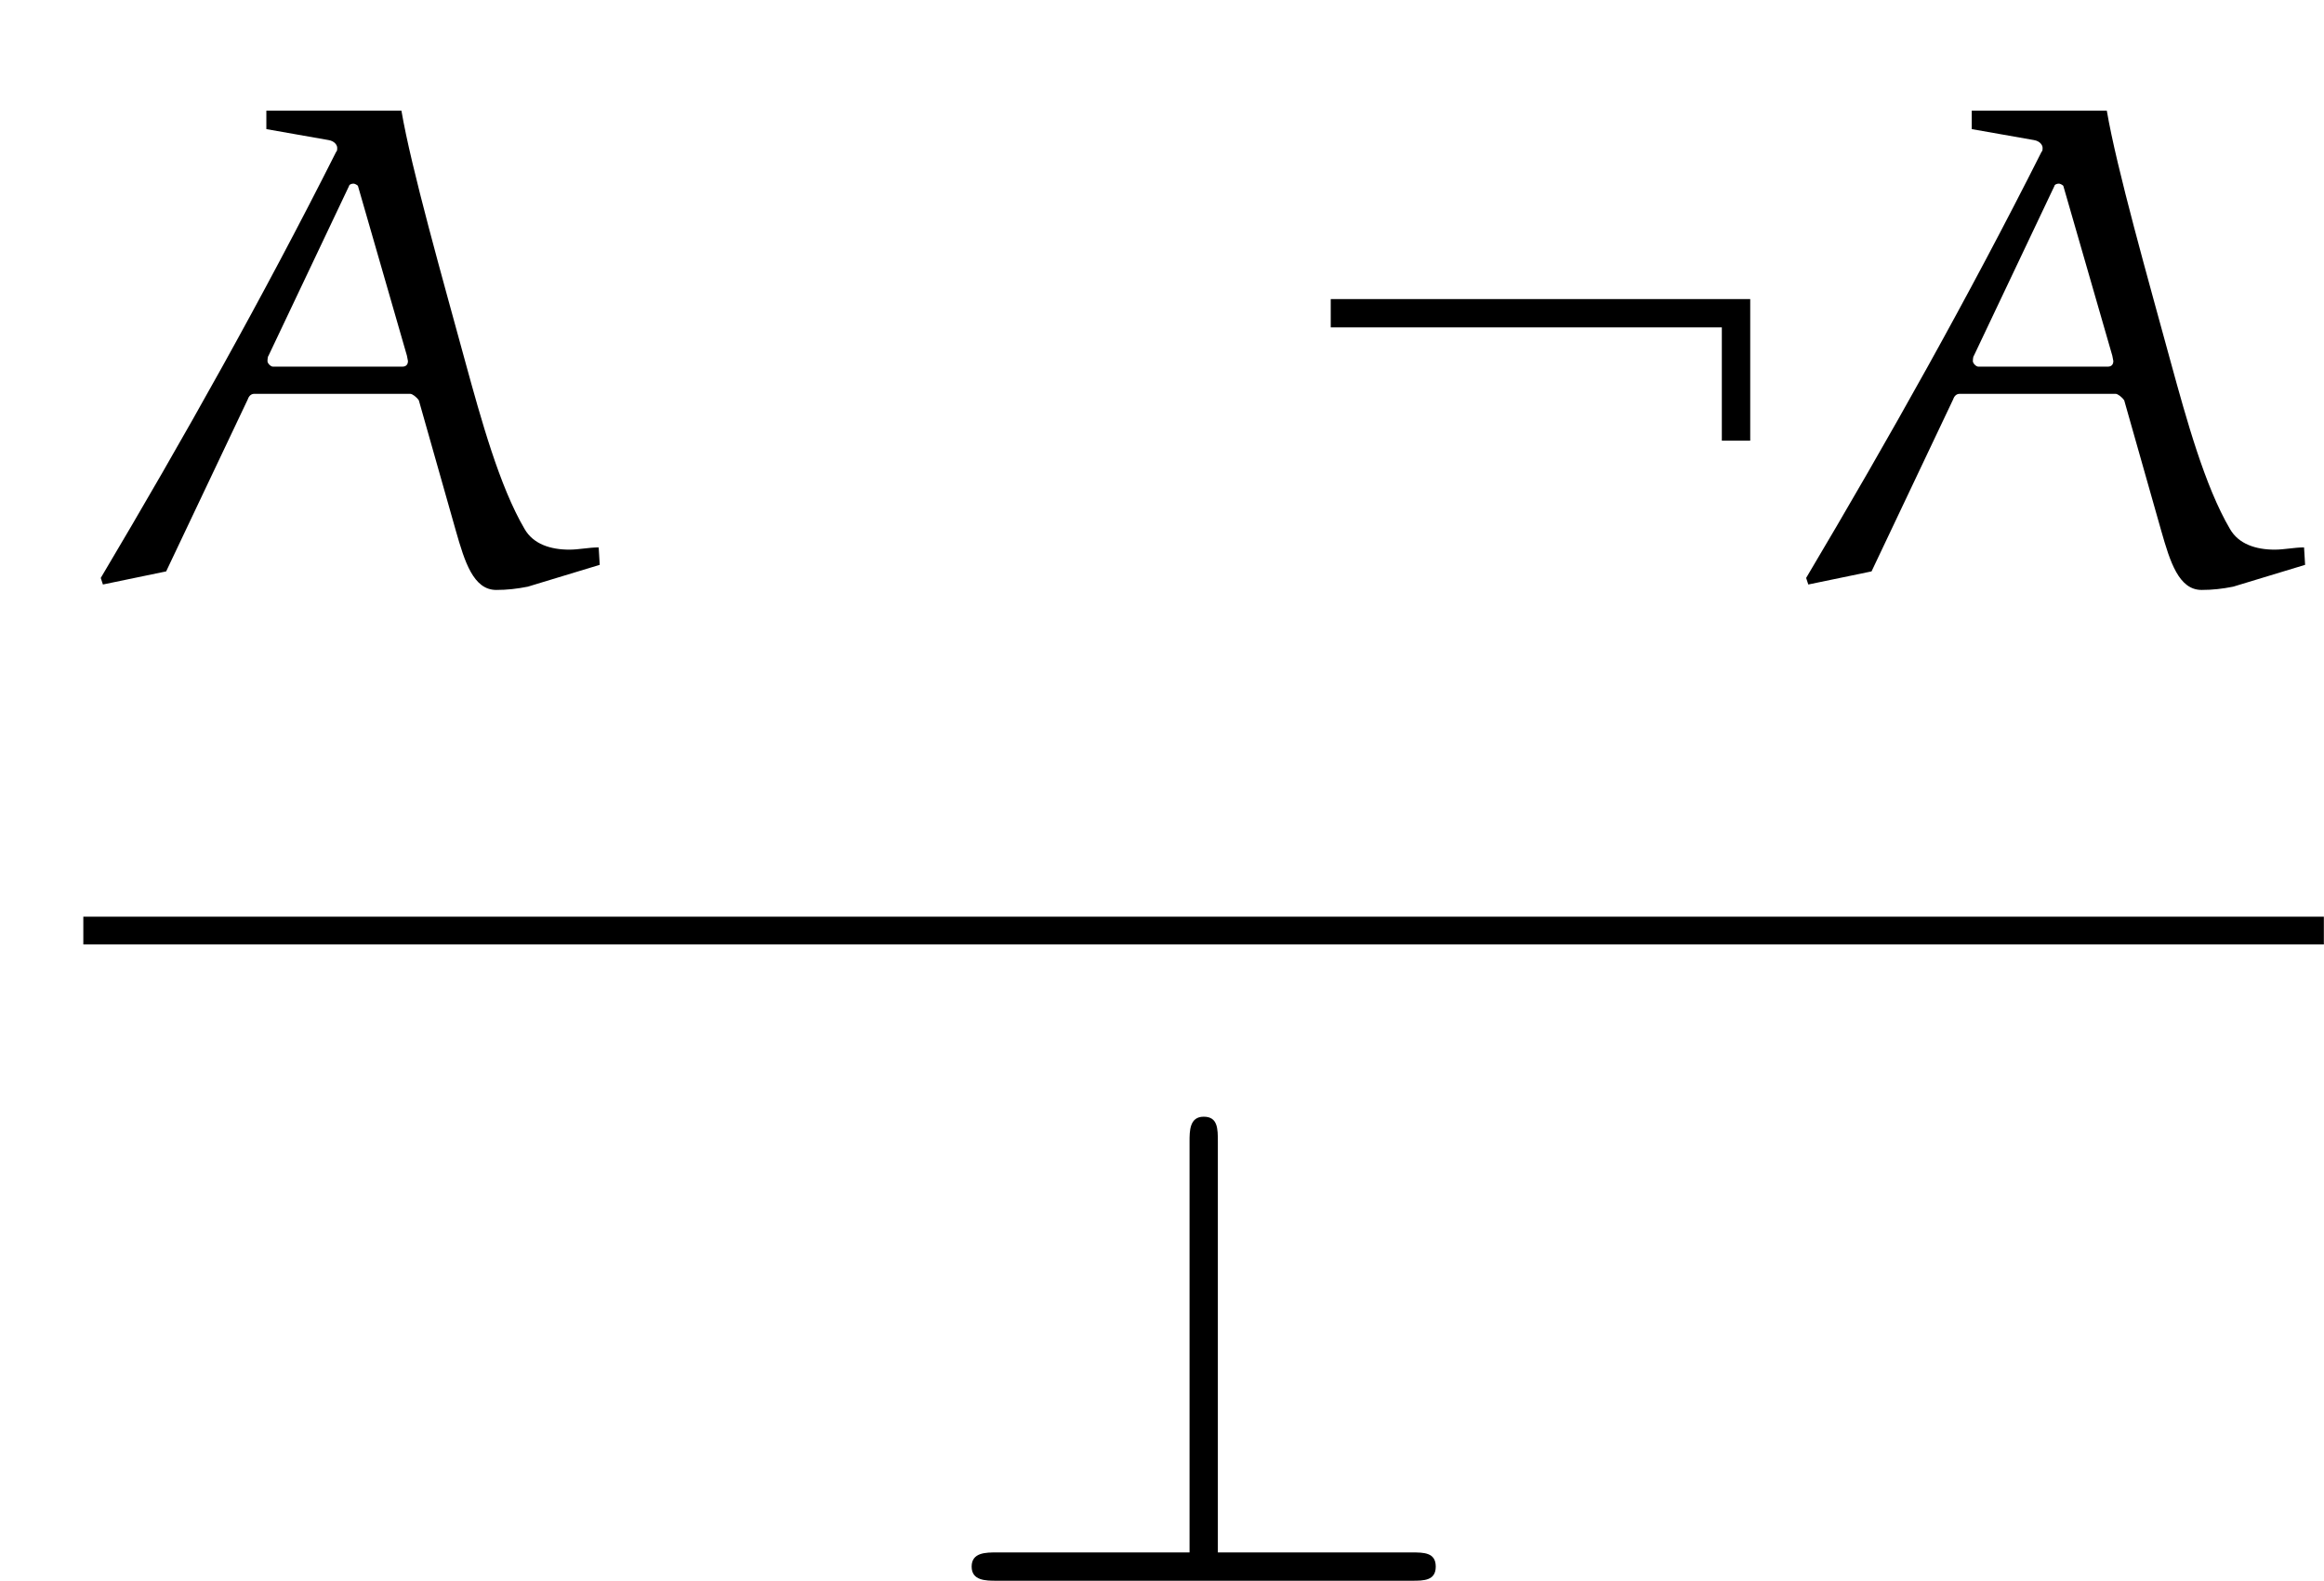
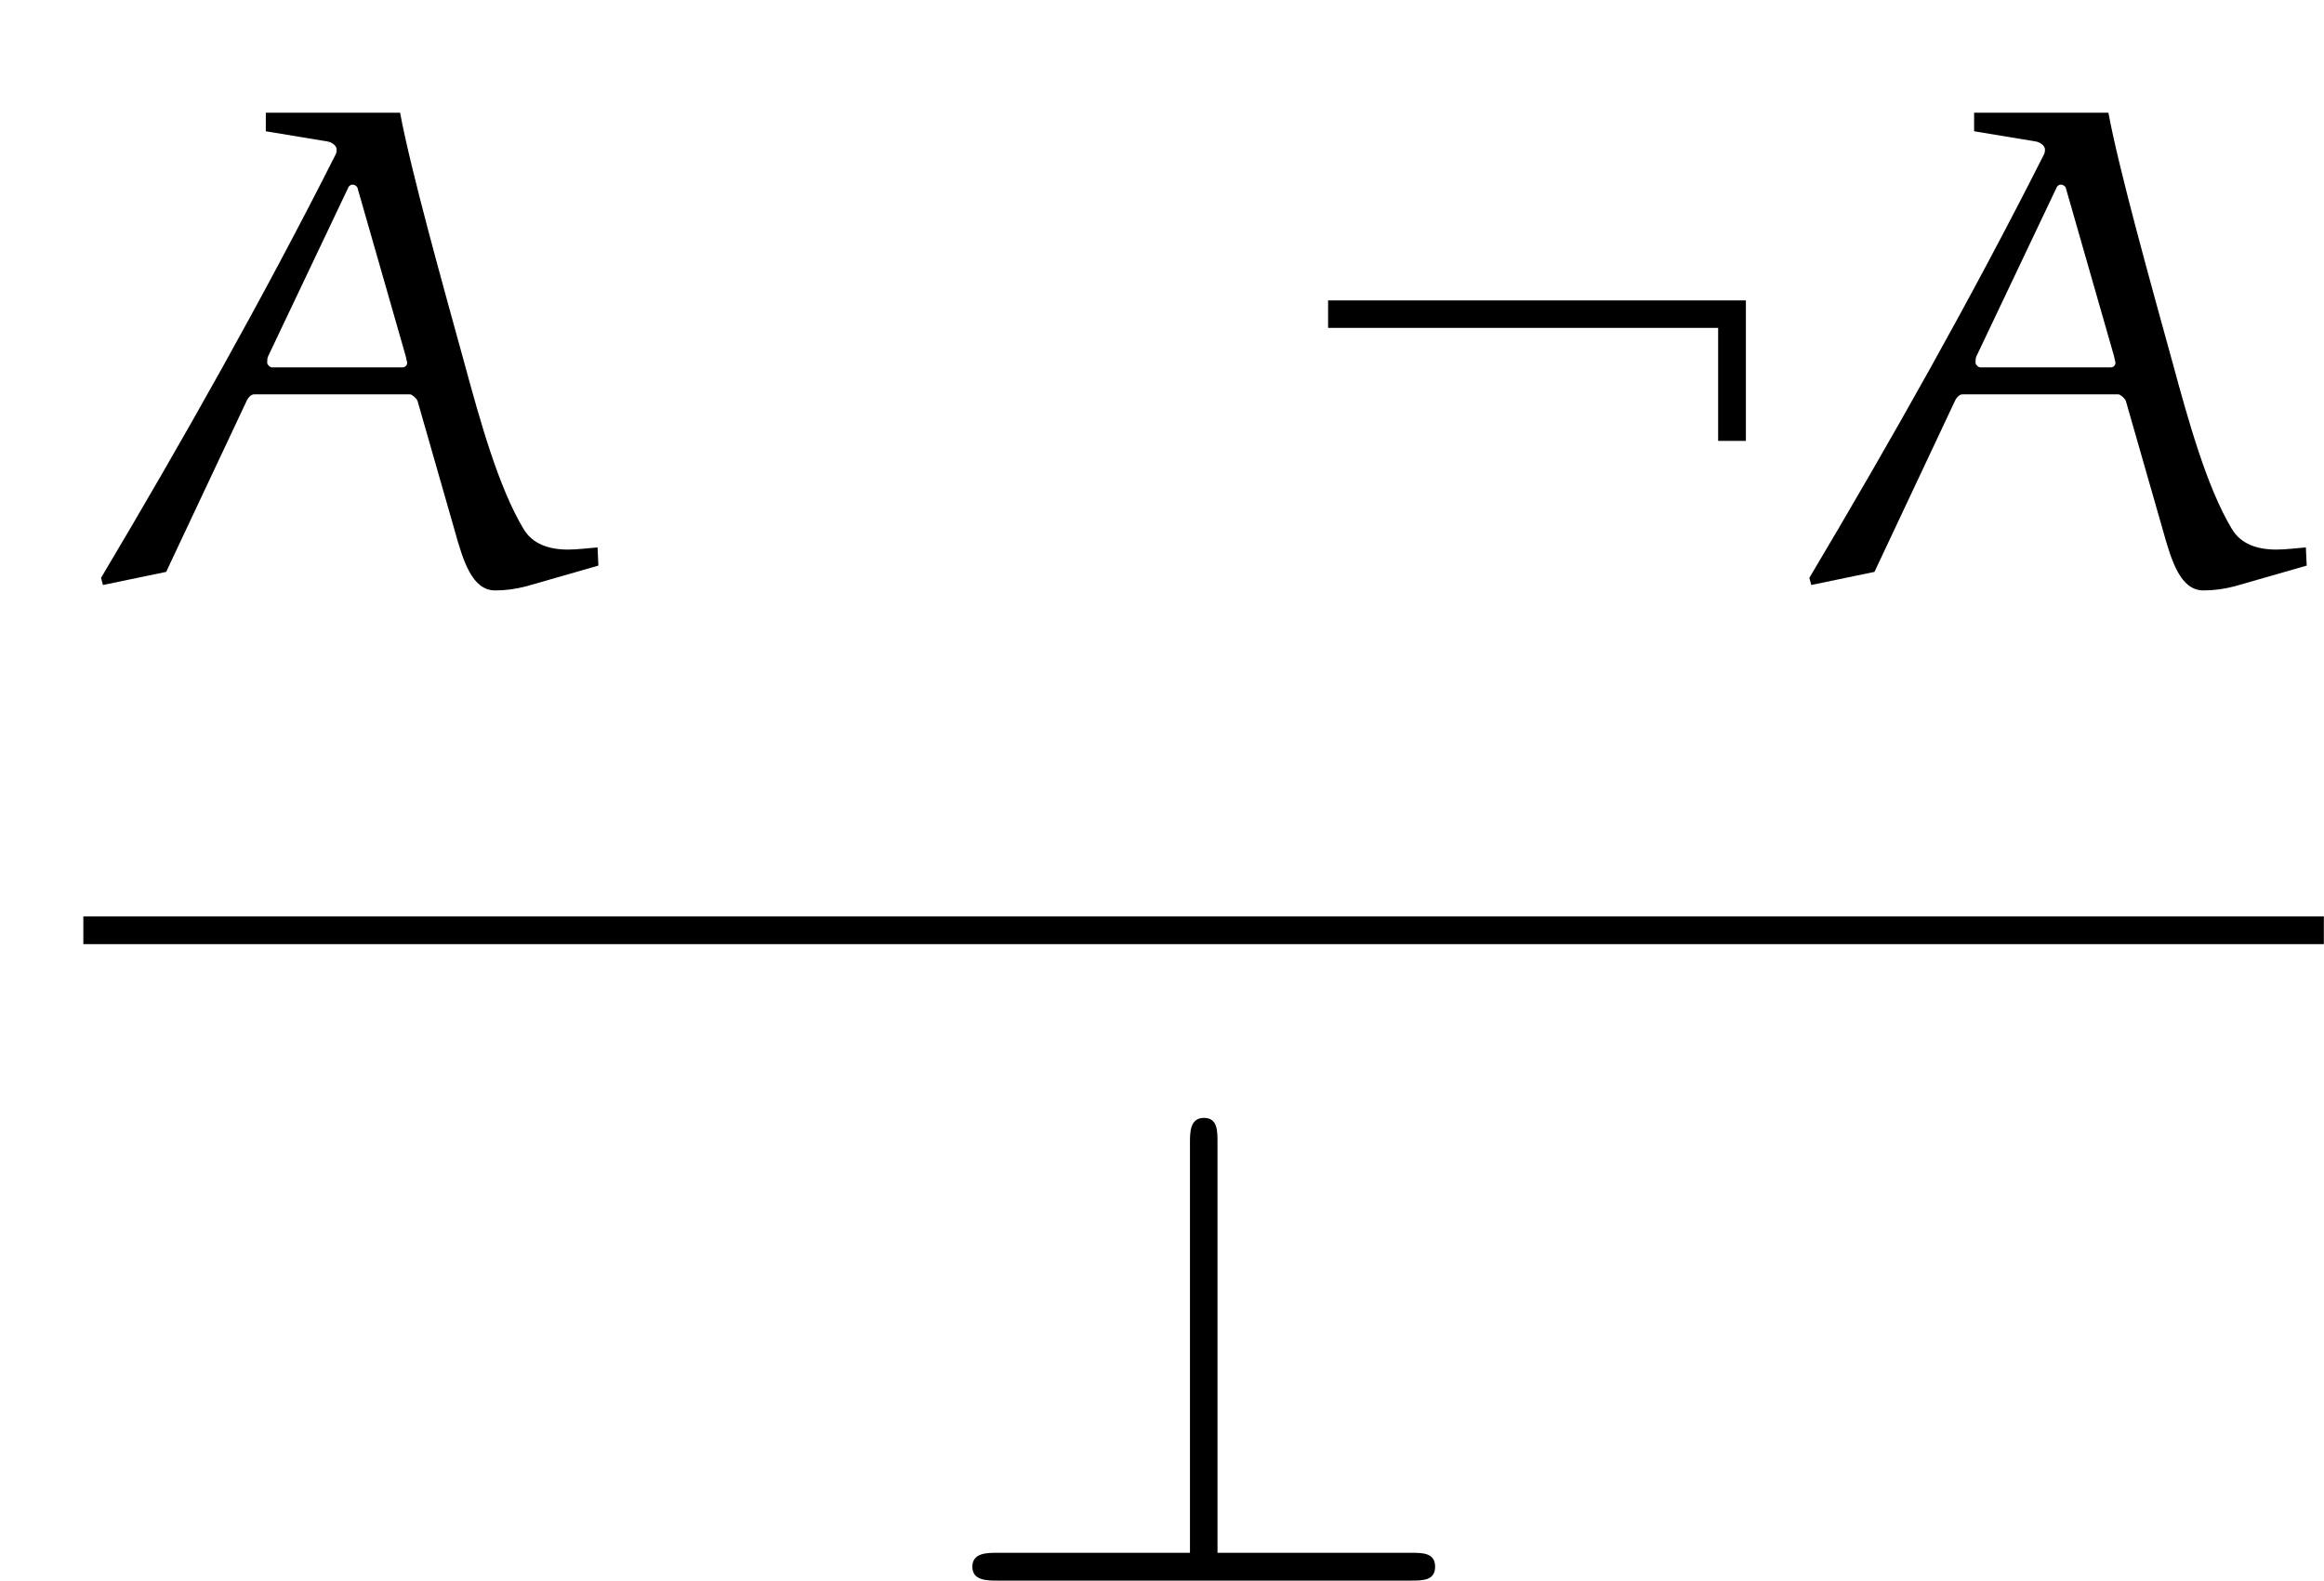
- <svg xmlns="http://www.w3.org/2000/svg" xmlns:xlink="http://www.w3.org/1999/xlink" width="33.33pt" height="22.674pt" viewBox="0 0 33.33 22.674" version="1.1">
+ <svg xmlns="http://www.w3.org/2000/svg" width="33.33pt" height="22.67pt" viewBox="0 0 33.33 22.67" version="1.1">
  <defs>
-     <g>
-       <symbol overflow="visible" id="glyph0-0">
-         <path style="stroke:none;" d="" />
-       </symbol>
-       <symbol overflow="visible" id="glyph0-1">
-         <path style="stroke:none;" d="M 5.344 -0.75 C 5.469 -0.312 5.594 0.094 5.922 0.094 C 6.078 0.094 6.219 0.078 6.375 0.047 L 7.406 -0.266 L 7.391 -0.516 C 7.25 -0.516 7.109 -0.484 6.969 -0.484 C 6.703 -0.484 6.453 -0.562 6.328 -0.781 C 5.969 -1.391 5.703 -2.359 5.484 -3.156 C 5.156 -4.359 4.703 -5.953 4.562 -6.781 L 2.625 -6.781 L 2.625 -6.516 L 3.516 -6.359 C 3.609 -6.344 3.641 -6.281 3.641 -6.25 C 3.641 -6.219 3.641 -6.203 3.625 -6.188 C 2.578 -4.109 1.438 -2.078 0.25 -0.078 L 0.281 0.016 L 1.188 -0.172 L 2.359 -2.641 C 2.375 -2.688 2.406 -2.719 2.453 -2.719 L 4.688 -2.719 C 4.719 -2.719 4.781 -2.672 4.812 -2.625 Z M 3.812 -5.703 C 3.812 -5.719 3.844 -5.734 3.875 -5.734 C 3.891 -5.734 3.922 -5.719 3.938 -5.703 L 4.641 -3.266 C 4.641 -3.266 4.656 -3.188 4.656 -3.188 C 4.656 -3.156 4.641 -3.109 4.578 -3.109 L 2.719 -3.109 C 2.688 -3.109 2.641 -3.156 2.641 -3.188 C 2.641 -3.188 2.641 -3.25 2.656 -3.266 Z M 3.812 -5.703 " />
-       </symbol>
-       <symbol overflow="visible" id="glyph1-0">
-         <path style="stroke:none;" d="" />
-       </symbol>
-       <symbol overflow="visible" id="glyph1-1">
-         <path style="stroke:none;" d="M 6.266 -4.078 L 0.25 -4.078 L 0.25 -3.672 L 5.859 -3.672 L 5.859 -2.047 L 6.266 -2.047 Z M 6.266 -4.078 " />
-       </symbol>
-       <symbol overflow="visible" id="glyph2-0">
-         <path style="stroke:none;" d="" />
-       </symbol>
-       <symbol overflow="visible" id="glyph2-1">
-         <path style="stroke:none;" d="M 4.078 -6.297 C 4.078 -6.484 4.078 -6.656 3.875 -6.656 C 3.672 -6.656 3.672 -6.453 3.672 -6.297 L 3.672 -0.406 L 0.906 -0.406 C 0.75 -0.406 0.547 -0.406 0.547 -0.203 C 0.547 0 0.75 0 0.906 0 L 6.859 0 C 7.031 0 7.203 0 7.203 -0.203 C 7.203 -0.406 7.031 -0.406 6.859 -0.406 L 4.078 -0.406 Z M 4.078 -6.297 " />
-       </symbol>
-     </g>
    <clipPath id="clip1">
      <path d="M 25 1 L 33.328 1 L 33.328 9 L 25 9 Z M 25 1 " />
    </clipPath>
    <clipPath id="clip2">
      <path d="M 0 13 L 33.328 13 L 33.328 14 L 0 14 Z M 0 13 " />
    </clipPath>
    <clipPath id="clip3">
-       <path d="M 13 16 L 21 16 L 21 22.676 L 13 22.676 Z M 13 16 " />
+       <path d="M 13 16 L 21 16 L 21 22.672 L 13 22.672 Z M 13 16 " />
    </clipPath>
  </defs>
  <g id="surface1">
-     <g style="fill:rgb(0%,0%,0%);fill-opacity:1;">
-       <use xlink:href="#glyph0-1" x="1.195" y="8.368" />
-     </g>
-     <g style="fill:rgb(0%,0%,0%);fill-opacity:1;">
-       <use xlink:href="#glyph1-1" x="18.835" y="8.368" />
-     </g>
+     <path style=" stroke:none;fill-rule:nonzero;fill:rgb(0%,0%,0%);fill-opacity:1;" d="M 6.523 7.617 C 6.645 8.055 6.773 8.469 7.102 8.469 C 7.25 8.469 7.398 8.449 7.547 8.41 L 8.582 8.113 L 8.57 7.852 C 8.43 7.863 8.281 7.883 8.145 7.883 C 7.875 7.883 7.637 7.805 7.508 7.586 C 7.148 6.988 6.883 6.027 6.664 5.223 C 6.336 4.031 5.891 2.441 5.738 1.617 L 3.812 1.617 L 3.812 1.883 L 4.707 2.031 C 4.797 2.055 4.828 2.113 4.828 2.141 C 4.828 2.172 4.828 2.18 4.816 2.211 C 3.773 4.277 2.629 6.305 1.449 8.289 L 1.477 8.391 L 2.383 8.203 L 3.543 5.738 C 3.562 5.699 3.605 5.656 3.645 5.656 L 5.879 5.656 C 5.906 5.656 5.969 5.707 5.988 5.75 Z M 4.996 2.688 C 4.996 2.68 5.023 2.648 5.055 2.648 C 5.086 2.648 5.113 2.668 5.125 2.688 L 5.82 5.113 C 5.82 5.121 5.84 5.203 5.84 5.203 C 5.84 5.23 5.82 5.27 5.77 5.27 L 3.902 5.27 C 3.871 5.27 3.832 5.23 3.832 5.203 C 3.832 5.191 3.832 5.133 3.844 5.113 L 4.996 2.688 " />
+     <path style=" stroke:none;fill-rule:nonzero;fill:rgb(0%,0%,0%);fill-opacity:1;" d="M 25.039 4.309 L 19.047 4.309 L 19.047 4.703 L 24.641 4.703 L 24.641 6.324 L 25.039 6.324 L 25.039 4.309 " />
    <g clip-path="url(#clip1)" clip-rule="nonzero">
-       <g style="fill:rgb(0%,0%,0%);fill-opacity:1;">
-         <use xlink:href="#glyph0-1" x="25.653" y="8.368" />
-       </g>
+       <path style=" stroke:none;fill-rule:nonzero;fill:rgb(0%,0%,0%);fill-opacity:1;" d="M 31.023 7.617 C 31.145 8.055 31.273 8.469 31.602 8.469 C 31.75 8.469 31.898 8.449 32.047 8.41 L 33.082 8.113 L 33.07 7.852 C 32.93 7.863 32.781 7.883 32.645 7.883 C 32.375 7.883 32.137 7.805 32.008 7.586 C 31.648 6.988 31.383 6.027 31.164 5.223 C 30.836 4.031 30.391 2.441 30.238 1.617 L 28.312 1.617 L 28.312 1.883 L 29.207 2.031 C 29.297 2.055 29.328 2.113 29.328 2.141 C 29.328 2.172 29.328 2.18 29.316 2.211 C 28.273 4.277 27.129 6.305 25.949 8.289 L 25.977 8.391 L 26.883 8.203 L 28.043 5.738 C 28.062 5.699 28.105 5.656 28.145 5.656 L 30.379 5.656 C 30.406 5.656 30.469 5.707 30.488 5.75 Z M 29.496 2.688 C 29.496 2.68 29.523 2.648 29.555 2.648 C 29.586 2.648 29.613 2.668 29.625 2.688 L 30.32 5.113 C 30.32 5.121 30.34 5.203 30.34 5.203 C 30.34 5.23 30.32 5.27 30.27 5.27 L 28.402 5.27 C 28.371 5.27 28.332 5.23 28.332 5.203 C 28.332 5.191 28.332 5.133 28.344 5.113 L 29.496 2.688 " />
    </g>
    <g clip-path="url(#clip2)" clip-rule="nonzero">
-       <path style="fill:none;stroke-width:0.398;stroke-linecap:butt;stroke-linejoin:miter;stroke:rgb(0%,0%,0%);stroke-opacity:1;stroke-miterlimit:10;" d="M 0 0.001 L 32.133 0.001 " transform="matrix(1,0,0,-1,1.195,13.349)" />
+       <path style="fill:none;stroke-width:3.98;stroke-linecap:butt;stroke-linejoin:miter;stroke:rgb(0%,0%,0%);stroke-opacity:1;stroke-miterlimit:10;" d="M 11.953 93.263 L 333.281 93.263 " transform="matrix(0.1,0,0,-0.1,0,22.67)" />
    </g>
    <g clip-path="url(#clip3)" clip-rule="nonzero">
-       <g style="fill:rgb(0%,0%,0%);fill-opacity:1;">
-         <use xlink:href="#glyph2-1" x="13.388" y="22.674" />
-       </g>
+       <path style=" stroke:none;fill-rule:nonzero;fill:rgb(0%,0%,0%);fill-opacity:1;" d="M 17.461 16.391 C 17.461 16.215 17.461 16.035 17.266 16.035 C 17.066 16.035 17.066 16.242 17.066 16.391 L 17.066 22.273 L 14.305 22.273 C 14.156 22.273 13.945 22.273 13.945 22.473 C 13.945 22.672 14.156 22.672 14.305 22.672 L 20.234 22.672 C 20.402 22.672 20.582 22.672 20.582 22.473 C 20.582 22.273 20.402 22.273 20.234 22.273 L 17.461 22.273 L 17.461 16.391 " />
    </g>
  </g>
</svg>
